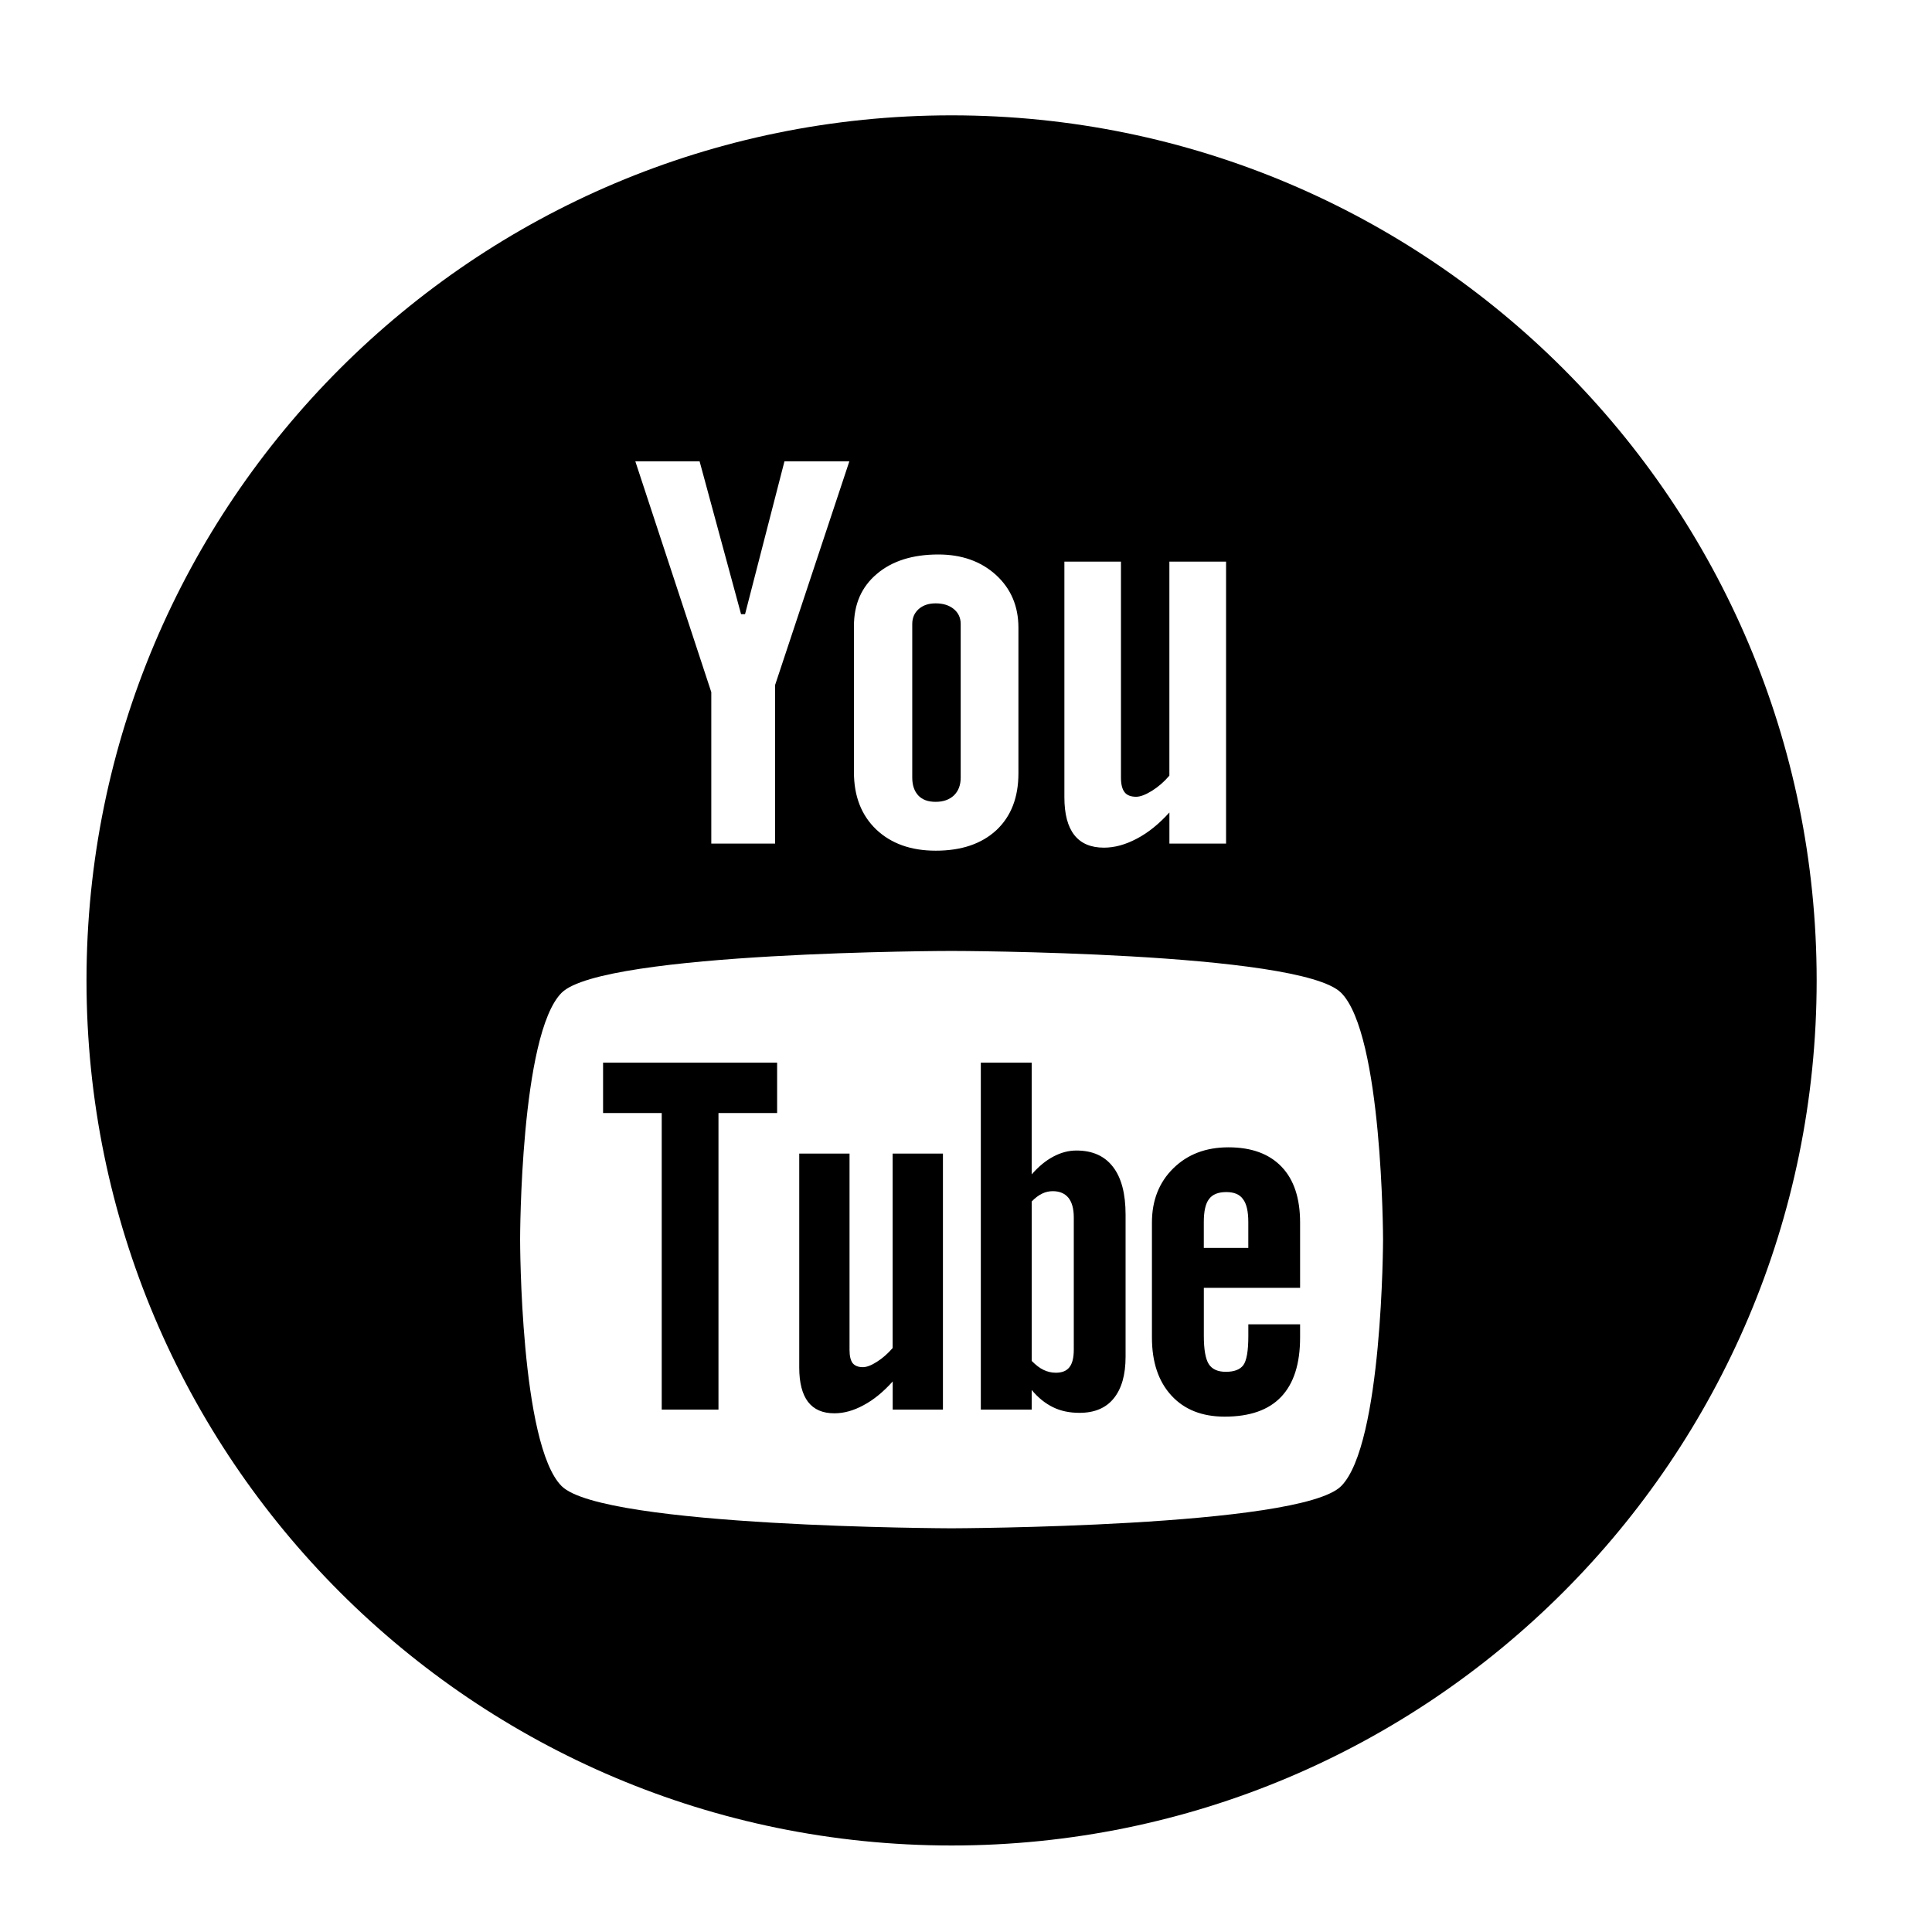
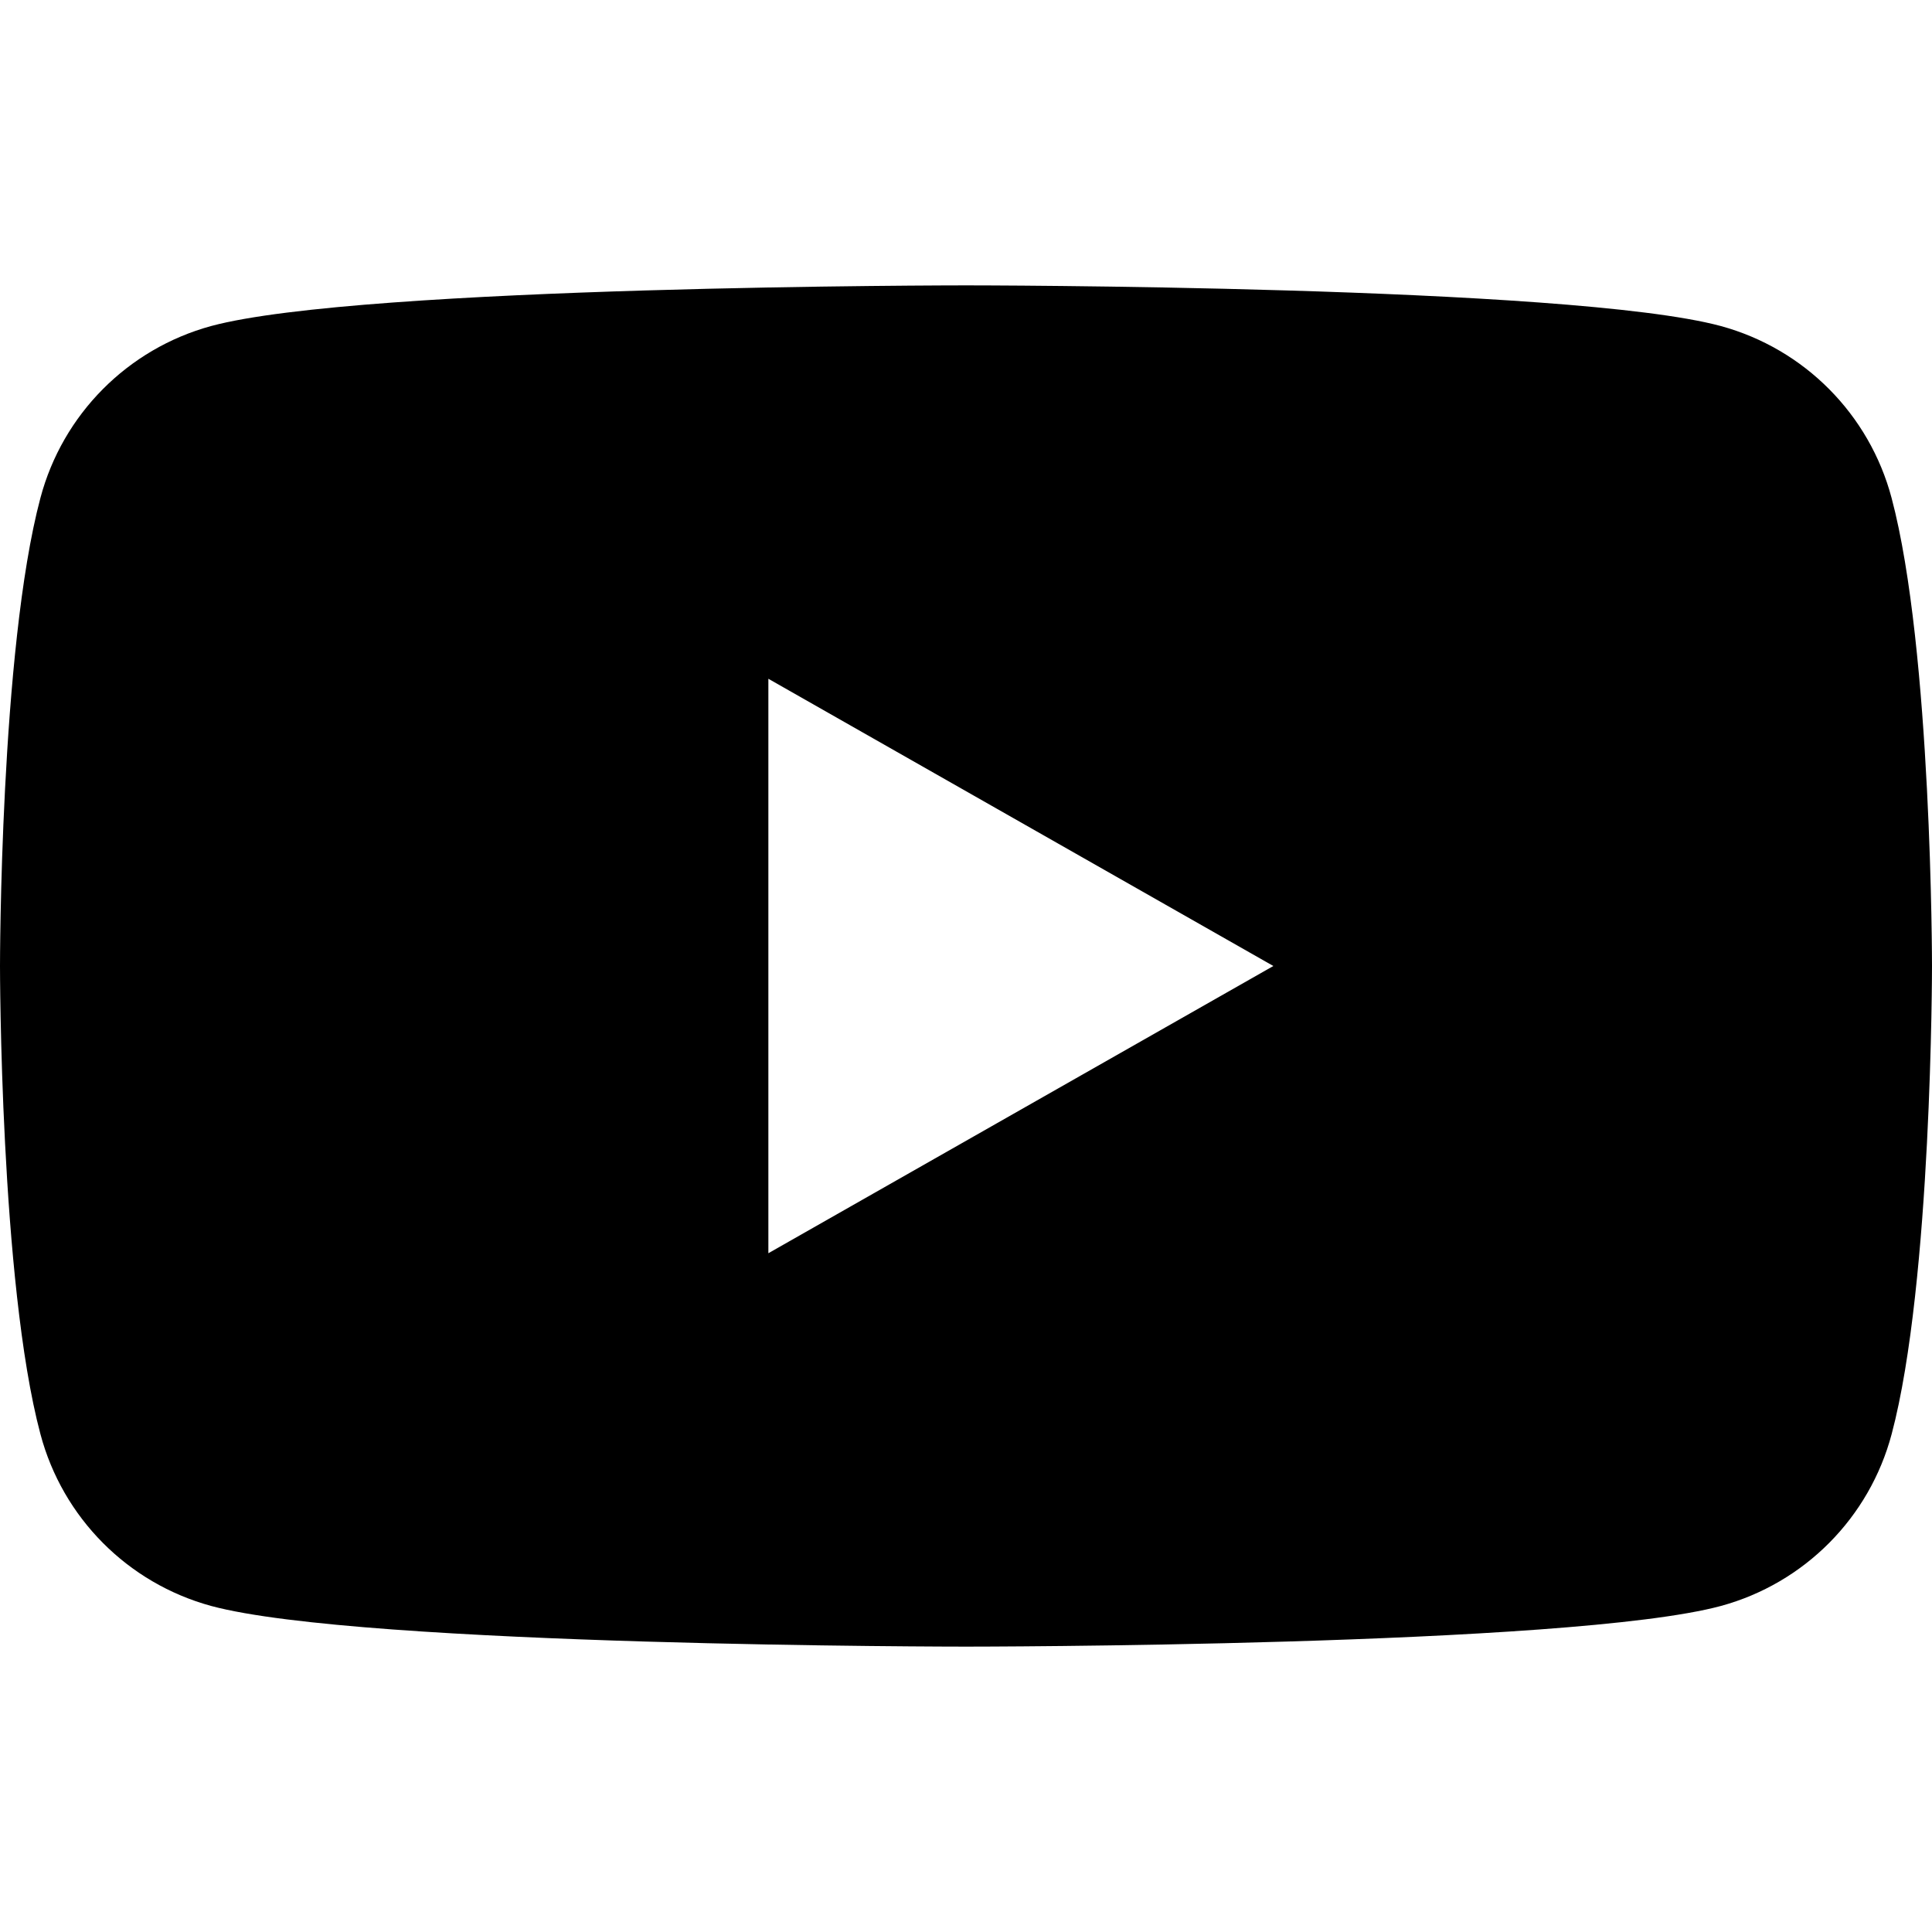
- <svg xmlns="http://www.w3.org/2000/svg" style="enable-background:new 0 0 67 67;" version="1.1" viewBox="0 0 67 67" xml:space="preserve">
-   <path d="M42.527,41.34c-0.278,0-0.478,0.078-0.6,0.244  c-0.121,0.156-0.18,0.424-0.18,0.796v0.896h1.543V42.38c0-0.372-0.062-0.64-0.185-0.796C42.989,41.418,42.792,41.34,42.527,41.34z   M36.509,41.309c0.234,0,0.417,0.076,0.544,0.23c0.123,0.155,0.185,0.383,0.185,0.682v4.584c0,0.286-0.053,0.487-0.153,0.611  c-0.1,0.127-0.256,0.189-0.47,0.189c-0.148,0-0.287-0.033-0.421-0.096c-0.135-0.062-0.274-0.171-0.415-0.313v-5.531  c0.119-0.122,0.239-0.213,0.36-0.271C36.26,41.335,36.383,41.309,36.509,41.309z M41.748,44.658v1.672  c0,0.468,0.057,0.792,0.17,0.974c0.118,0.181,0.313,0.269,0.592,0.269c0.289,0,0.491-0.076,0.606-0.229  c0.114-0.153,0.175-0.489,0.175-1.013v-0.405h1.795v0.456c0,0.911-0.217,1.596-0.657,2.059c-0.435,0.459-1.089,0.687-1.958,0.687  c-0.781,0-1.398-0.242-1.847-0.731c-0.448-0.486-0.676-1.157-0.676-2.014v-3.986c0-0.768,0.249-1.398,0.742-1.882  c0.493-0.484,1.128-0.727,1.911-0.727c0.799,0,1.413,0.225,1.843,0.674c0.429,0.448,0.642,1.093,0.642,1.935v2.264H41.748z   M38.623,48.495c-0.271,0.336-0.669,0.501-1.187,0.501c-0.343,0-0.646-0.062-0.912-0.192c-0.267-0.129-0.519-0.327-0.746-0.601  v0.681h-1.764V36.852h1.764v3.875c0.237-0.27,0.485-0.478,0.748-0.616c0.267-0.143,0.534-0.212,0.805-0.212  c0.554,0,0.975,0.189,1.265,0.565c0.294,0.379,0.438,0.933,0.438,1.66v4.926C39.034,47.678,38.897,48.159,38.623,48.495z   M30.958,48.884v-0.976c-0.325,0.361-0.658,0.636-1.009,0.822c-0.349,0.191-0.686,0.282-1.014,0.282  c-0.405,0-0.705-0.129-0.913-0.396c-0.201-0.266-0.305-0.658-0.305-1.189v-7.422h1.744v6.809c0,0.211,0.037,0.362,0.107,0.457  c0.077,0.095,0.196,0.141,0.358,0.141c0.128,0,0.292-0.062,0.488-0.188c0.197-0.125,0.375-0.283,0.542-0.475v-6.744h1.744v8.878  H30.958z M24.916,38.6v10.284h-1.968V38.6h-2.034v-1.748h6.036V38.6H24.916z M32.994,32.978c0-0.001,12.08,0.018,13.514,1.45  c1.439,1.435,1.455,8.514,1.455,8.555c0,0-0.012,7.117-1.455,8.556C45.074,52.969,32.994,53,32.994,53s-12.079-0.031-13.516-1.462  c-1.438-1.435-1.441-8.502-1.441-8.556c0-0.041,0.004-7.12,1.441-8.555C20.916,32.996,32.994,32.977,32.994,32.978z M42.52,29.255  h-1.966v-1.08c-0.358,0.397-0.736,0.703-1.13,0.909c-0.392,0.208-0.771,0.312-1.14,0.312c-0.458,0-0.797-0.146-1.027-0.437  c-0.229-0.291-0.345-0.727-0.345-1.311v-8.172h1.962v7.497c0,0.231,0.045,0.399,0.127,0.502c0.08,0.104,0.216,0.156,0.399,0.156  c0.143,0,0.327-0.069,0.548-0.206c0.22-0.137,0.423-0.312,0.605-0.527v-7.422h1.966V29.255z M31.847,27.588  c0.139,0.147,0.339,0.219,0.6,0.219c0.266,0,0.476-0.075,0.634-0.223c0.157-0.152,0.235-0.358,0.235-0.618v-5.327  c0-0.214-0.08-0.387-0.241-0.519c-0.16-0.131-0.37-0.196-0.628-0.196c-0.241,0-0.435,0.065-0.586,0.196  c-0.148,0.132-0.225,0.305-0.225,0.519v5.327C31.636,27.233,31.708,27.439,31.847,27.588z M30.408,19.903  c0.528-0.449,1.241-0.674,2.132-0.674c0.812,0,1.48,0.237,2.001,0.711c0.517,0.473,0.777,1.083,0.777,1.828v5.051  c0,0.836-0.255,1.491-0.762,1.968c-0.513,0.476-1.212,0.714-2.106,0.714c-0.858,0-1.547-0.246-2.064-0.736  c-0.513-0.492-0.772-1.152-0.772-1.983v-5.068C29.613,20.954,29.877,20.351,30.408,19.903z M24.262,16h-2.229l2.634,8.003v5.252  h2.213v-5.5L29.454,16h-2.25l-1.366,5.298h-0.139L24.262,16z M33,64C16.432,64,3,50.569,3,34S16.432,4,33,4s30,13.431,30,30  S49.568,64,33,64z" style="fill-rule:evenodd;clip-rule:evenodd;" />
+ <svg xmlns="http://www.w3.org/2000/svg" role="img" viewBox="0 0 24 24">
+   <path d="M23.498 6.186a3.016 3.016 0 0 0-2.122-2.136C19.505 3.545 12 3.545 12 3.545s-7.505 0-9.377.505A3.017 3.017 0 0 0 .502 6.186C0 8.07 0 12 0 12s0 3.93.502 5.814a3.016 3.016 0 0 0 2.122 2.136c1.871.505 9.376.505 9.376.505s7.505 0 9.377-.505a3.015 3.015 0 0 0 2.122-2.136C24 15.93 24 12 24 12s0-3.93-.502-5.814zM9.545 15.568V8.432L15.818 12l-6.273 3.568z" />
</svg>
